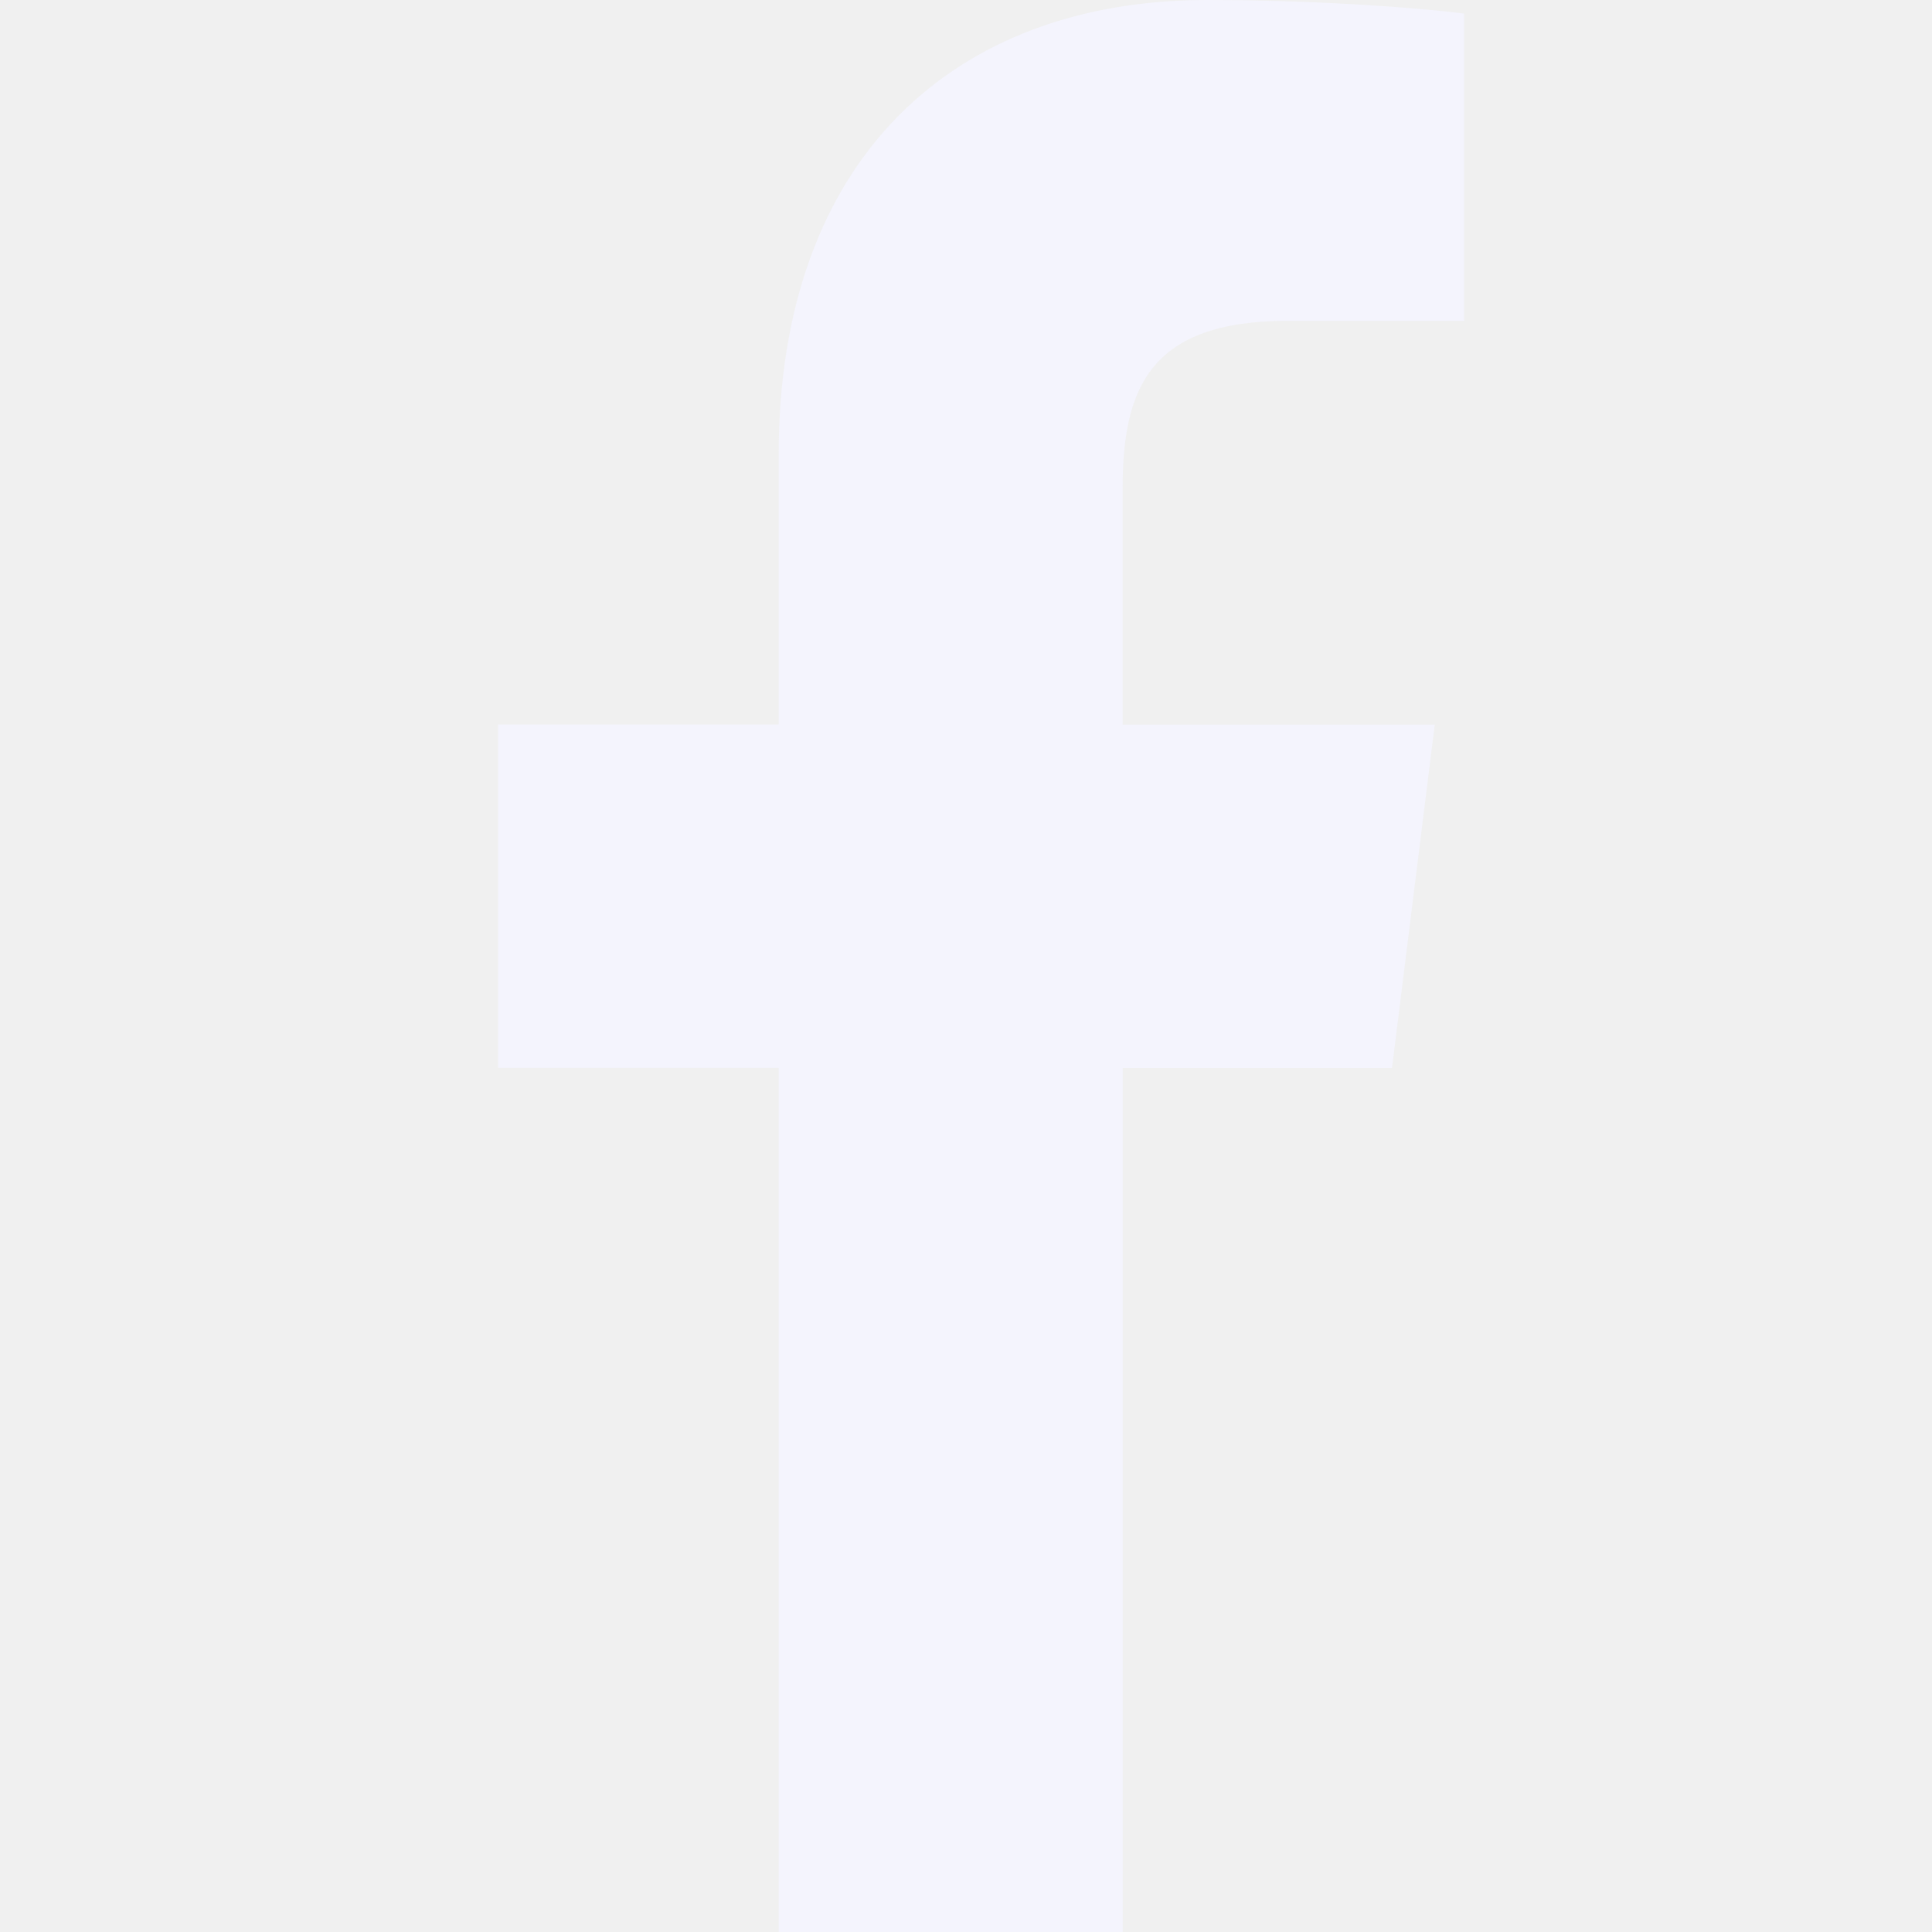
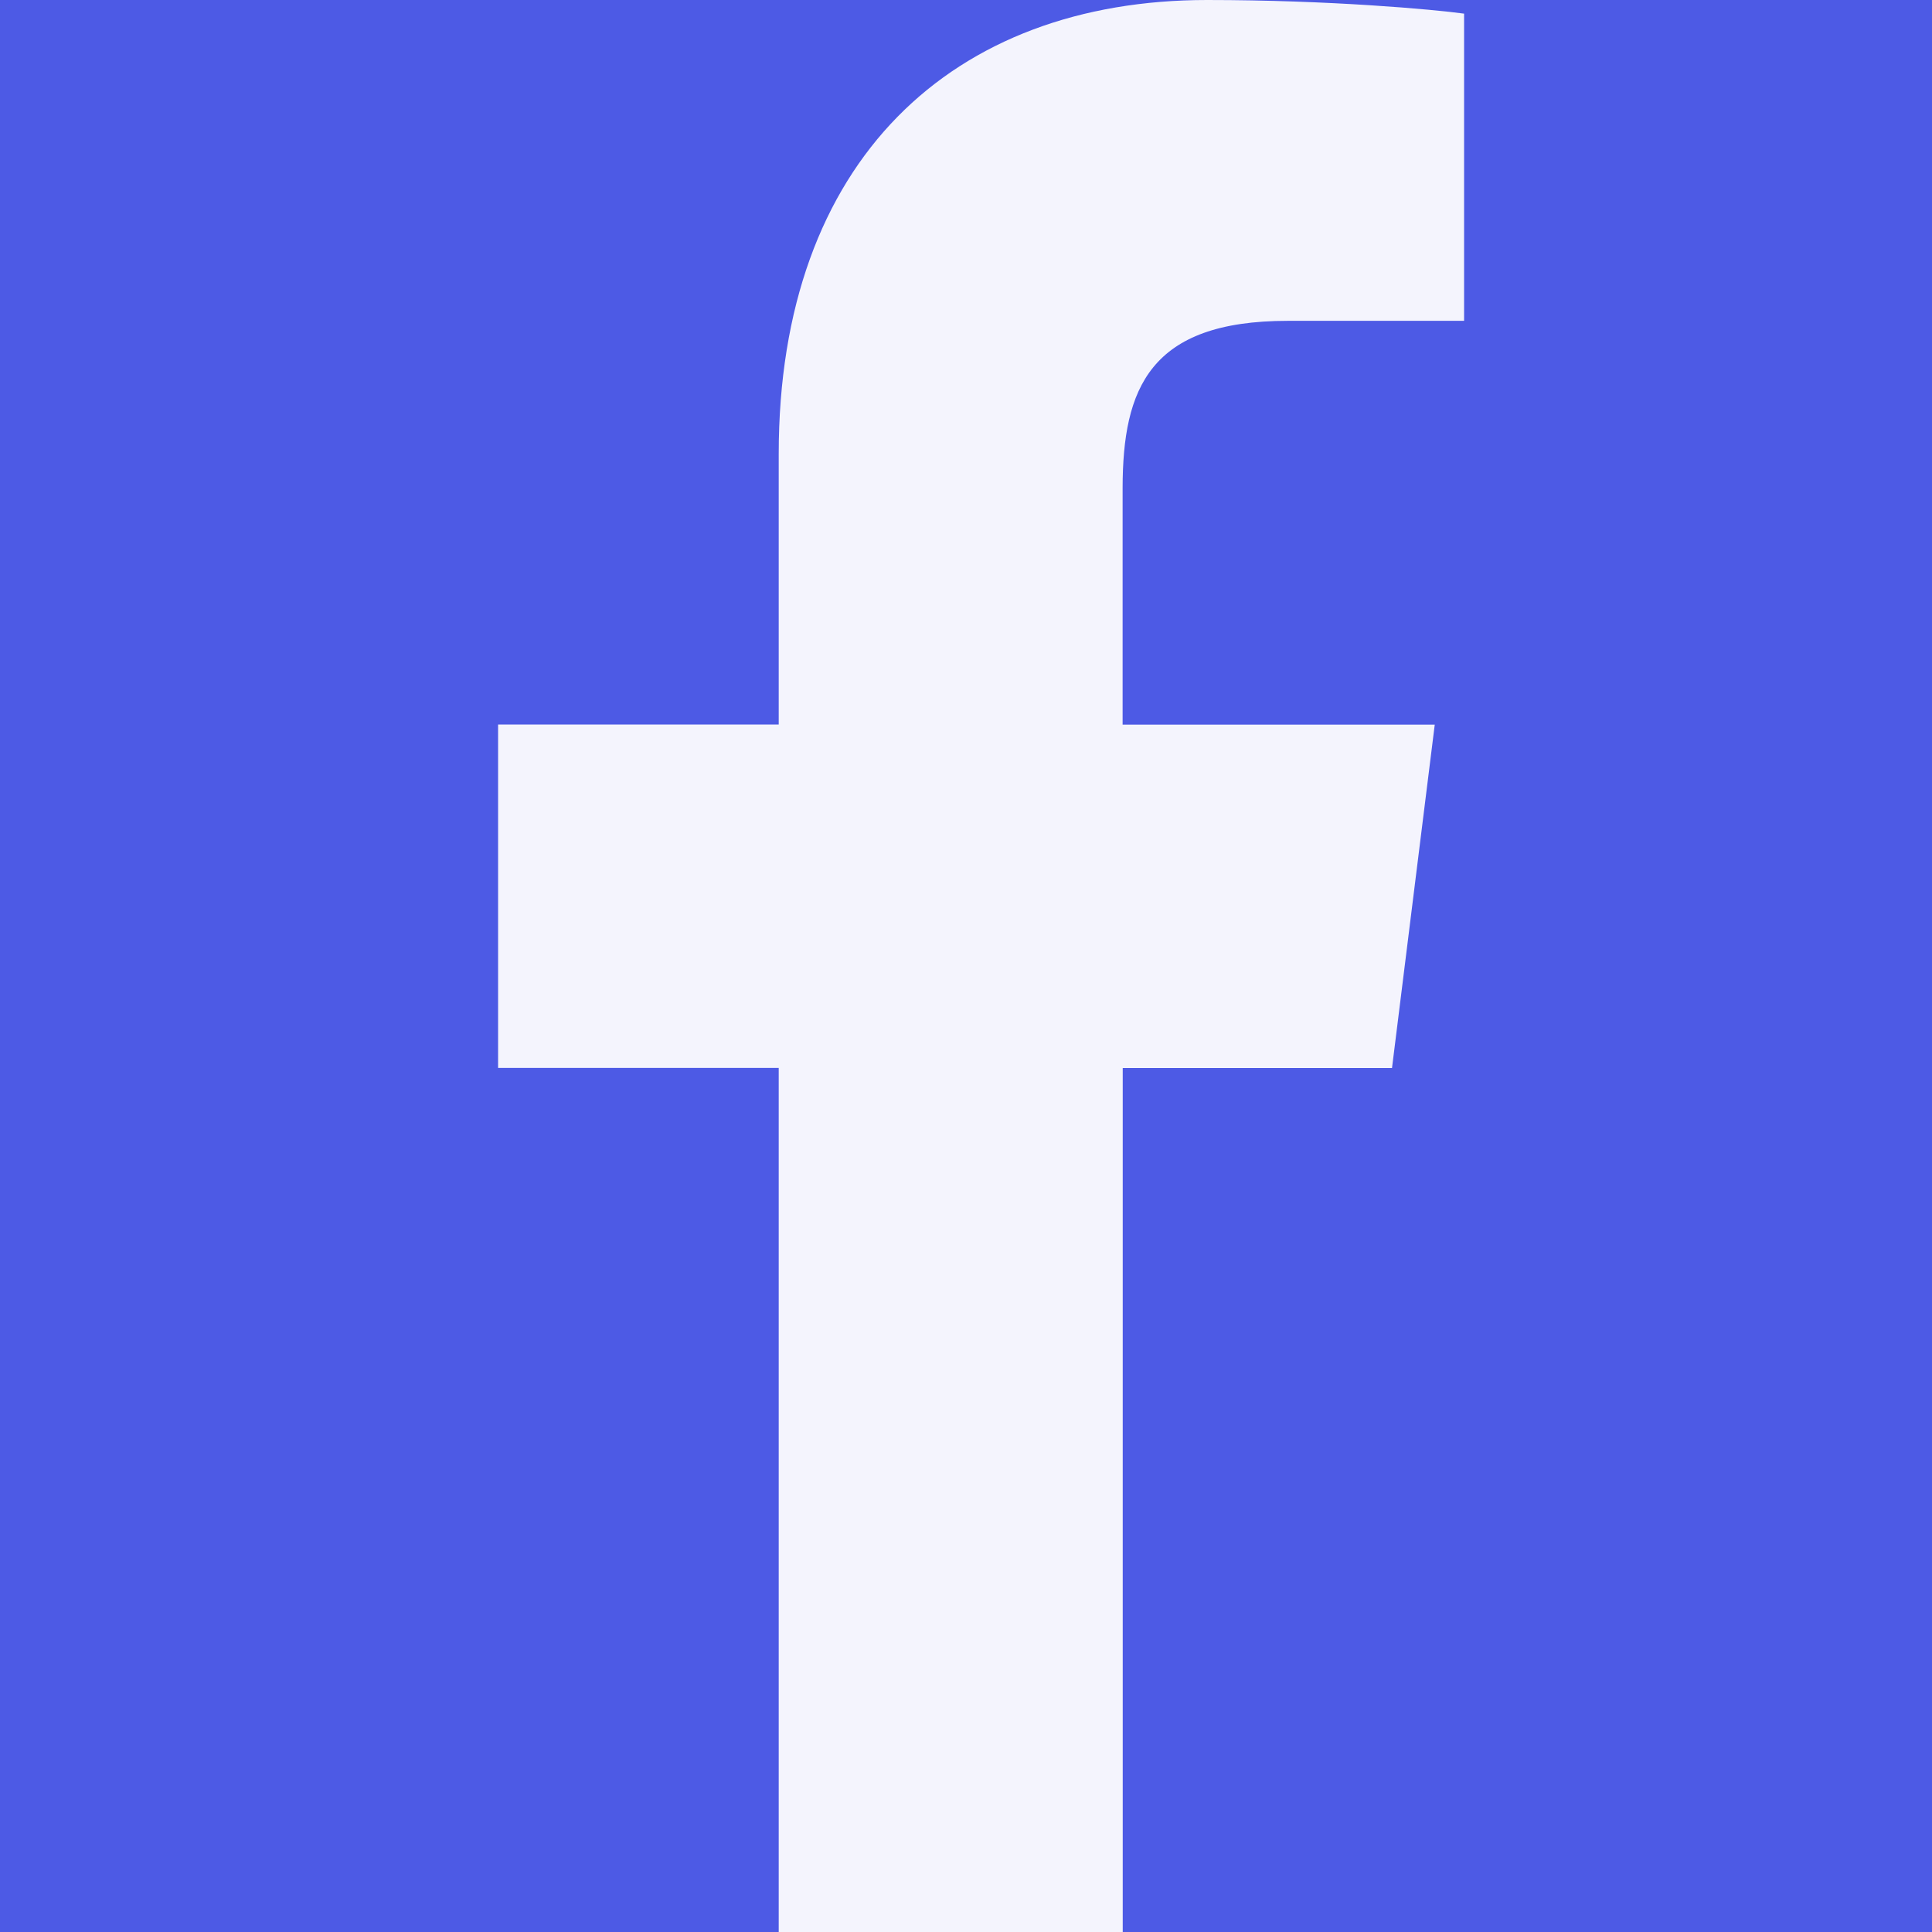
<svg xmlns="http://www.w3.org/2000/svg" width="16" height="16" viewBox="0 0 16 16" fill="none">
-   <g id="facebook 1" clip-path="url(#clip0_576846_315)">
-     <path id="Vector" d="M10.665 2.657H12.125V0.113C11.873 0.078 11.007 -0 9.997 -0C7.891 -0 6.449 1.325 6.449 3.759V6H4.125V8.844H6.449V16H9.298V8.845H11.528L11.882 6.001H9.297V4.041C9.298 3.219 9.519 2.657 10.665 2.657Z" fill="#F4F4FD" />
+   <rect width="16" height="16" fill="#E5E5E5" />
+   <g id="Main Page" clip-path="url(#clip0_297015_303)">
+     <rect width="1440" height="3200" transform="translate(-312 -2268)" fill="white" />
+     <g id="Section 3">
+       <rect id="Light-bg" x="-312" y="-600" width="1440" height="780" fill="#F4F4FD" />
+       <g id="Team Card 1" filter="url(#filter0_ddd_297015_303)">
+         <path d="M-156 -368H108V56C108 58.209 106.209 60 104 60H-152C-154.209 60 -156 58.209 -156 56V-368Z" fill="white" />
+         <g id="Card Content">
+           <g id="Traling Icons">
+             <g id="Ellipse">
+               <path id="Ellipse_2" d="M28 8C28 13.523 25.761 18.523 22.142 22.142C18.523 25.761 13.523 28 8 28C2.477 28 -2.523 25.761 -6.142 22.142C-9.761 18.523 -12 13.523 -12 8C-12 2.477 -9.761 -2.523 -6.142 -6.142C-2.523 -9.761 2.477 -12 8 -12C13.523 -12 18.523 -9.761 22.142 -6.142C25.761 -2.523 28 2.477 28 8Z" fill="#4D5AE5" />
+               <g id="facebook 1" clip-path="url(#clip1_297015_303)">
+                 <path id="Vector" d="M10.665 2.657H12.125V0.113C11.873 0.078 11.007 -0 9.997 -0C7.891 -0 6.449 1.325 6.449 3.759V6H4.125V8.844H6.449V16H9.298V8.845H11.528L11.882 6.001H9.297V4.041C9.298 3.219 9.519 2.657 10.665 2.657Z" fill="#F4F4FD" />
+               </g>
+             </g>
+           </g>
+         </g>
+       </g>
+     </g>
  </g>
  <defs>
-     <clipPath id="clip0_576846_315">
+     <filter id="filter0_ddd_297015_303" x="-162" y="-373" width="276" height="440" filterUnits="userSpaceOnUse" color-interpolation-filters="sRGB">
+       <feFlood flood-opacity="0" result="BackgroundImageFix" />
+       <feColorMatrix in="SourceAlpha" type="matrix" values="0 0 0 0 0 0 0 0 0 0 0 0 0 0 0 0 0 0 127 0" result="hardAlpha" />
+       <feOffset dy="2" />
+       <feGaussianBlur stdDeviation="0.5" />
+       <feColorMatrix type="matrix" values="0 0 0 0 0.18 0 0 0 0 0.184 0 0 0 0 0.259 0 0 0 0.08 0" />
+       <feBlend mode="normal" in2="BackgroundImageFix" result="effect1_dropShadow_297015_303" />
+       <feColorMatrix in="SourceAlpha" type="matrix" values="0 0 0 0 0 0 0 0 0 0 0 0 0 0 0 0 0 0 127 0" result="hardAlpha" />
+       <feOffset dy="1" />
+       <feGaussianBlur stdDeviation="0.5" />
+       <feColorMatrix type="matrix" values="0 0 0 0 0.18 0 0 0 0 0.184 0 0 0 0 0.259 0 0 0 0.16 0" />
+       <feBlend mode="normal" in2="effect1_dropShadow_297015_303" result="effect2_dropShadow_297015_303" />
+       <feColorMatrix in="SourceAlpha" type="matrix" values="0 0 0 0 0 0 0 0 0 0 0 0 0 0 0 0 0 0 127 0" result="hardAlpha" />
+       <feOffset dy="1" />
+       <feGaussianBlur stdDeviation="3" />
+       <feColorMatrix type="matrix" values="0 0 0 0 0.18 0 0 0 0 0.184 0 0 0 0 0.259 0 0 0 0.08 0" />
+       <feBlend mode="normal" in2="effect2_dropShadow_297015_303" result="effect3_dropShadow_297015_303" />
+       <feBlend mode="normal" in="SourceGraphic" in2="effect3_dropShadow_297015_303" result="shape" />
+     </filter>
+     <clipPath id="clip0_297015_303">
+       <rect width="1440" height="3200" fill="white" transform="translate(-312 -2268)" />
+     </clipPath>
+     <clipPath id="clip1_297015_303">
      <rect width="16" height="16" fill="white" />
    </clipPath>
  </defs>
</svg>
